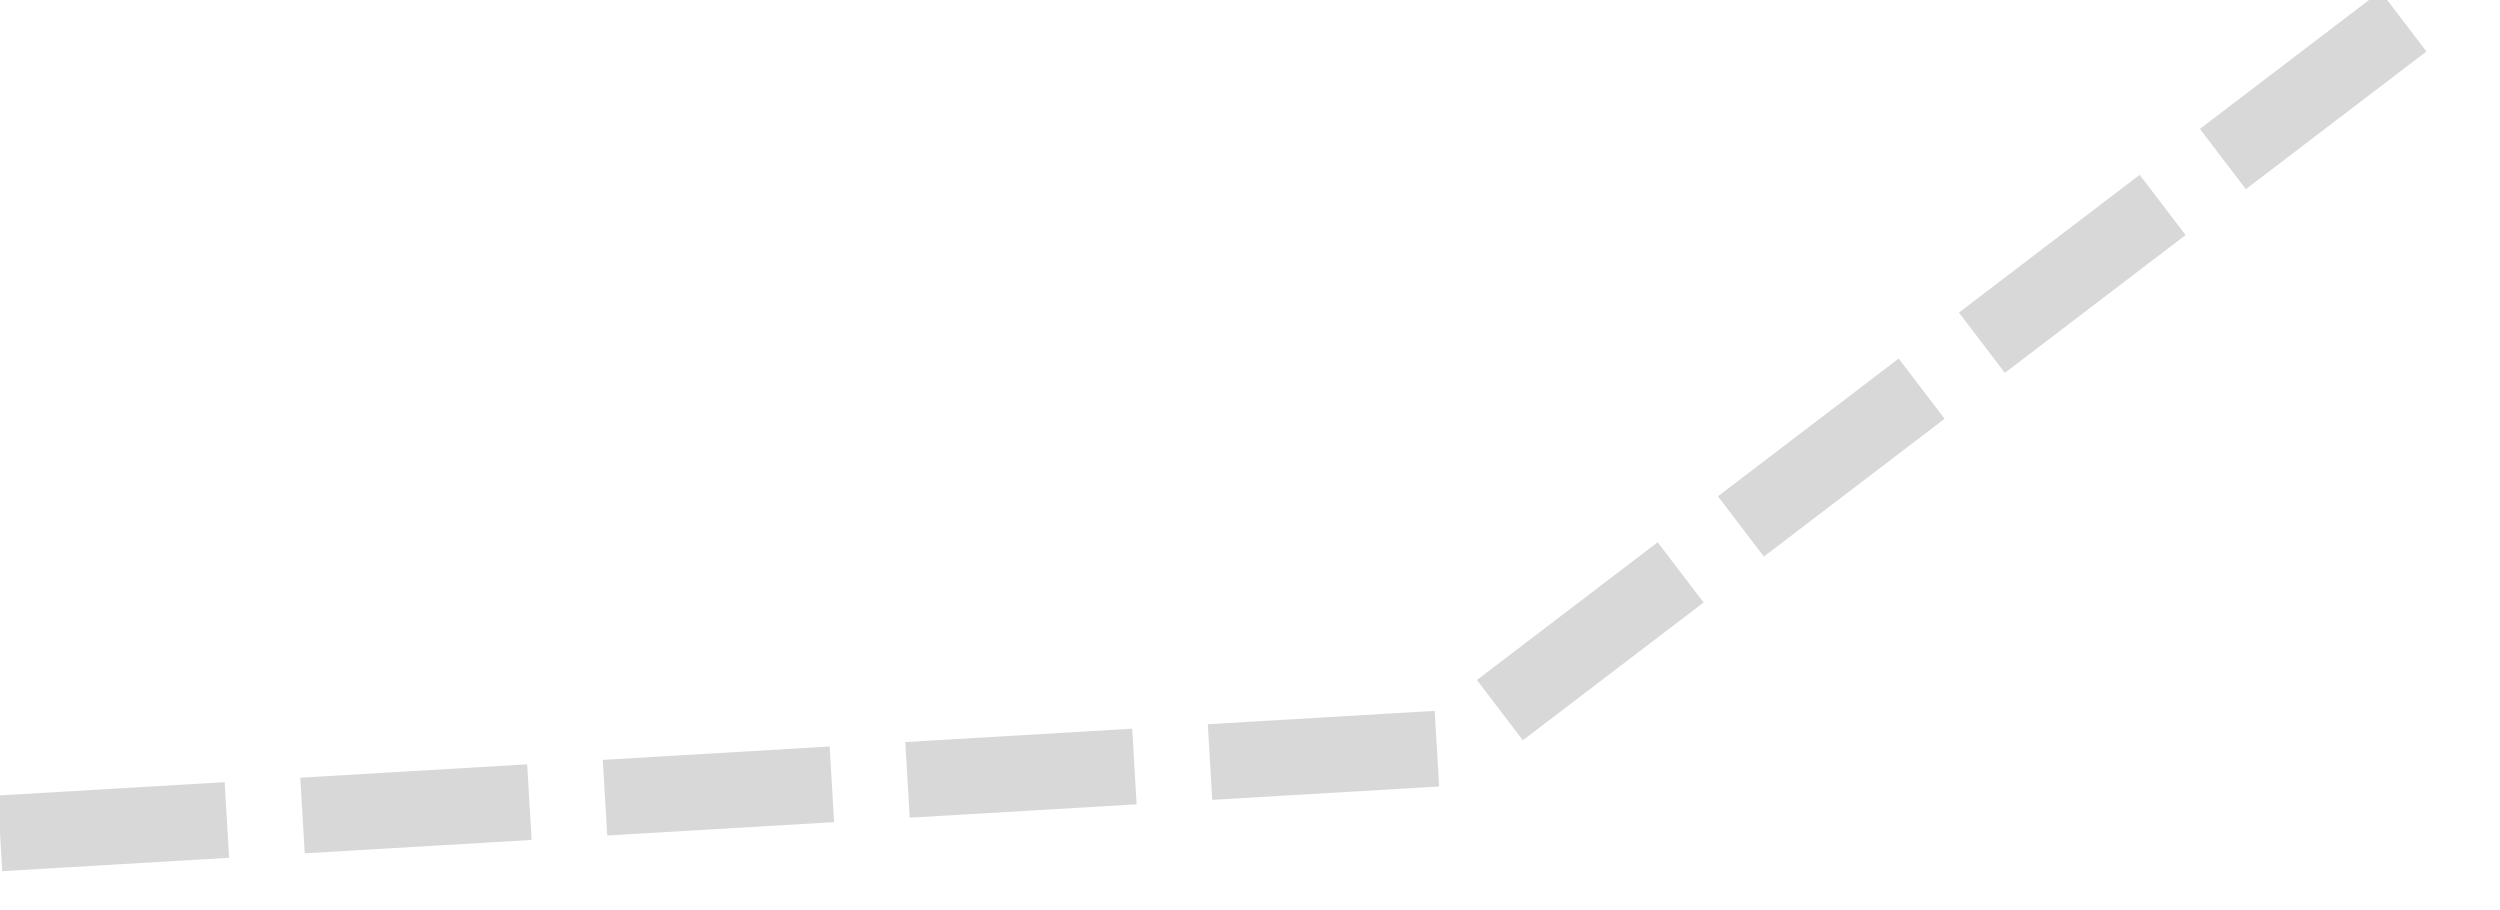
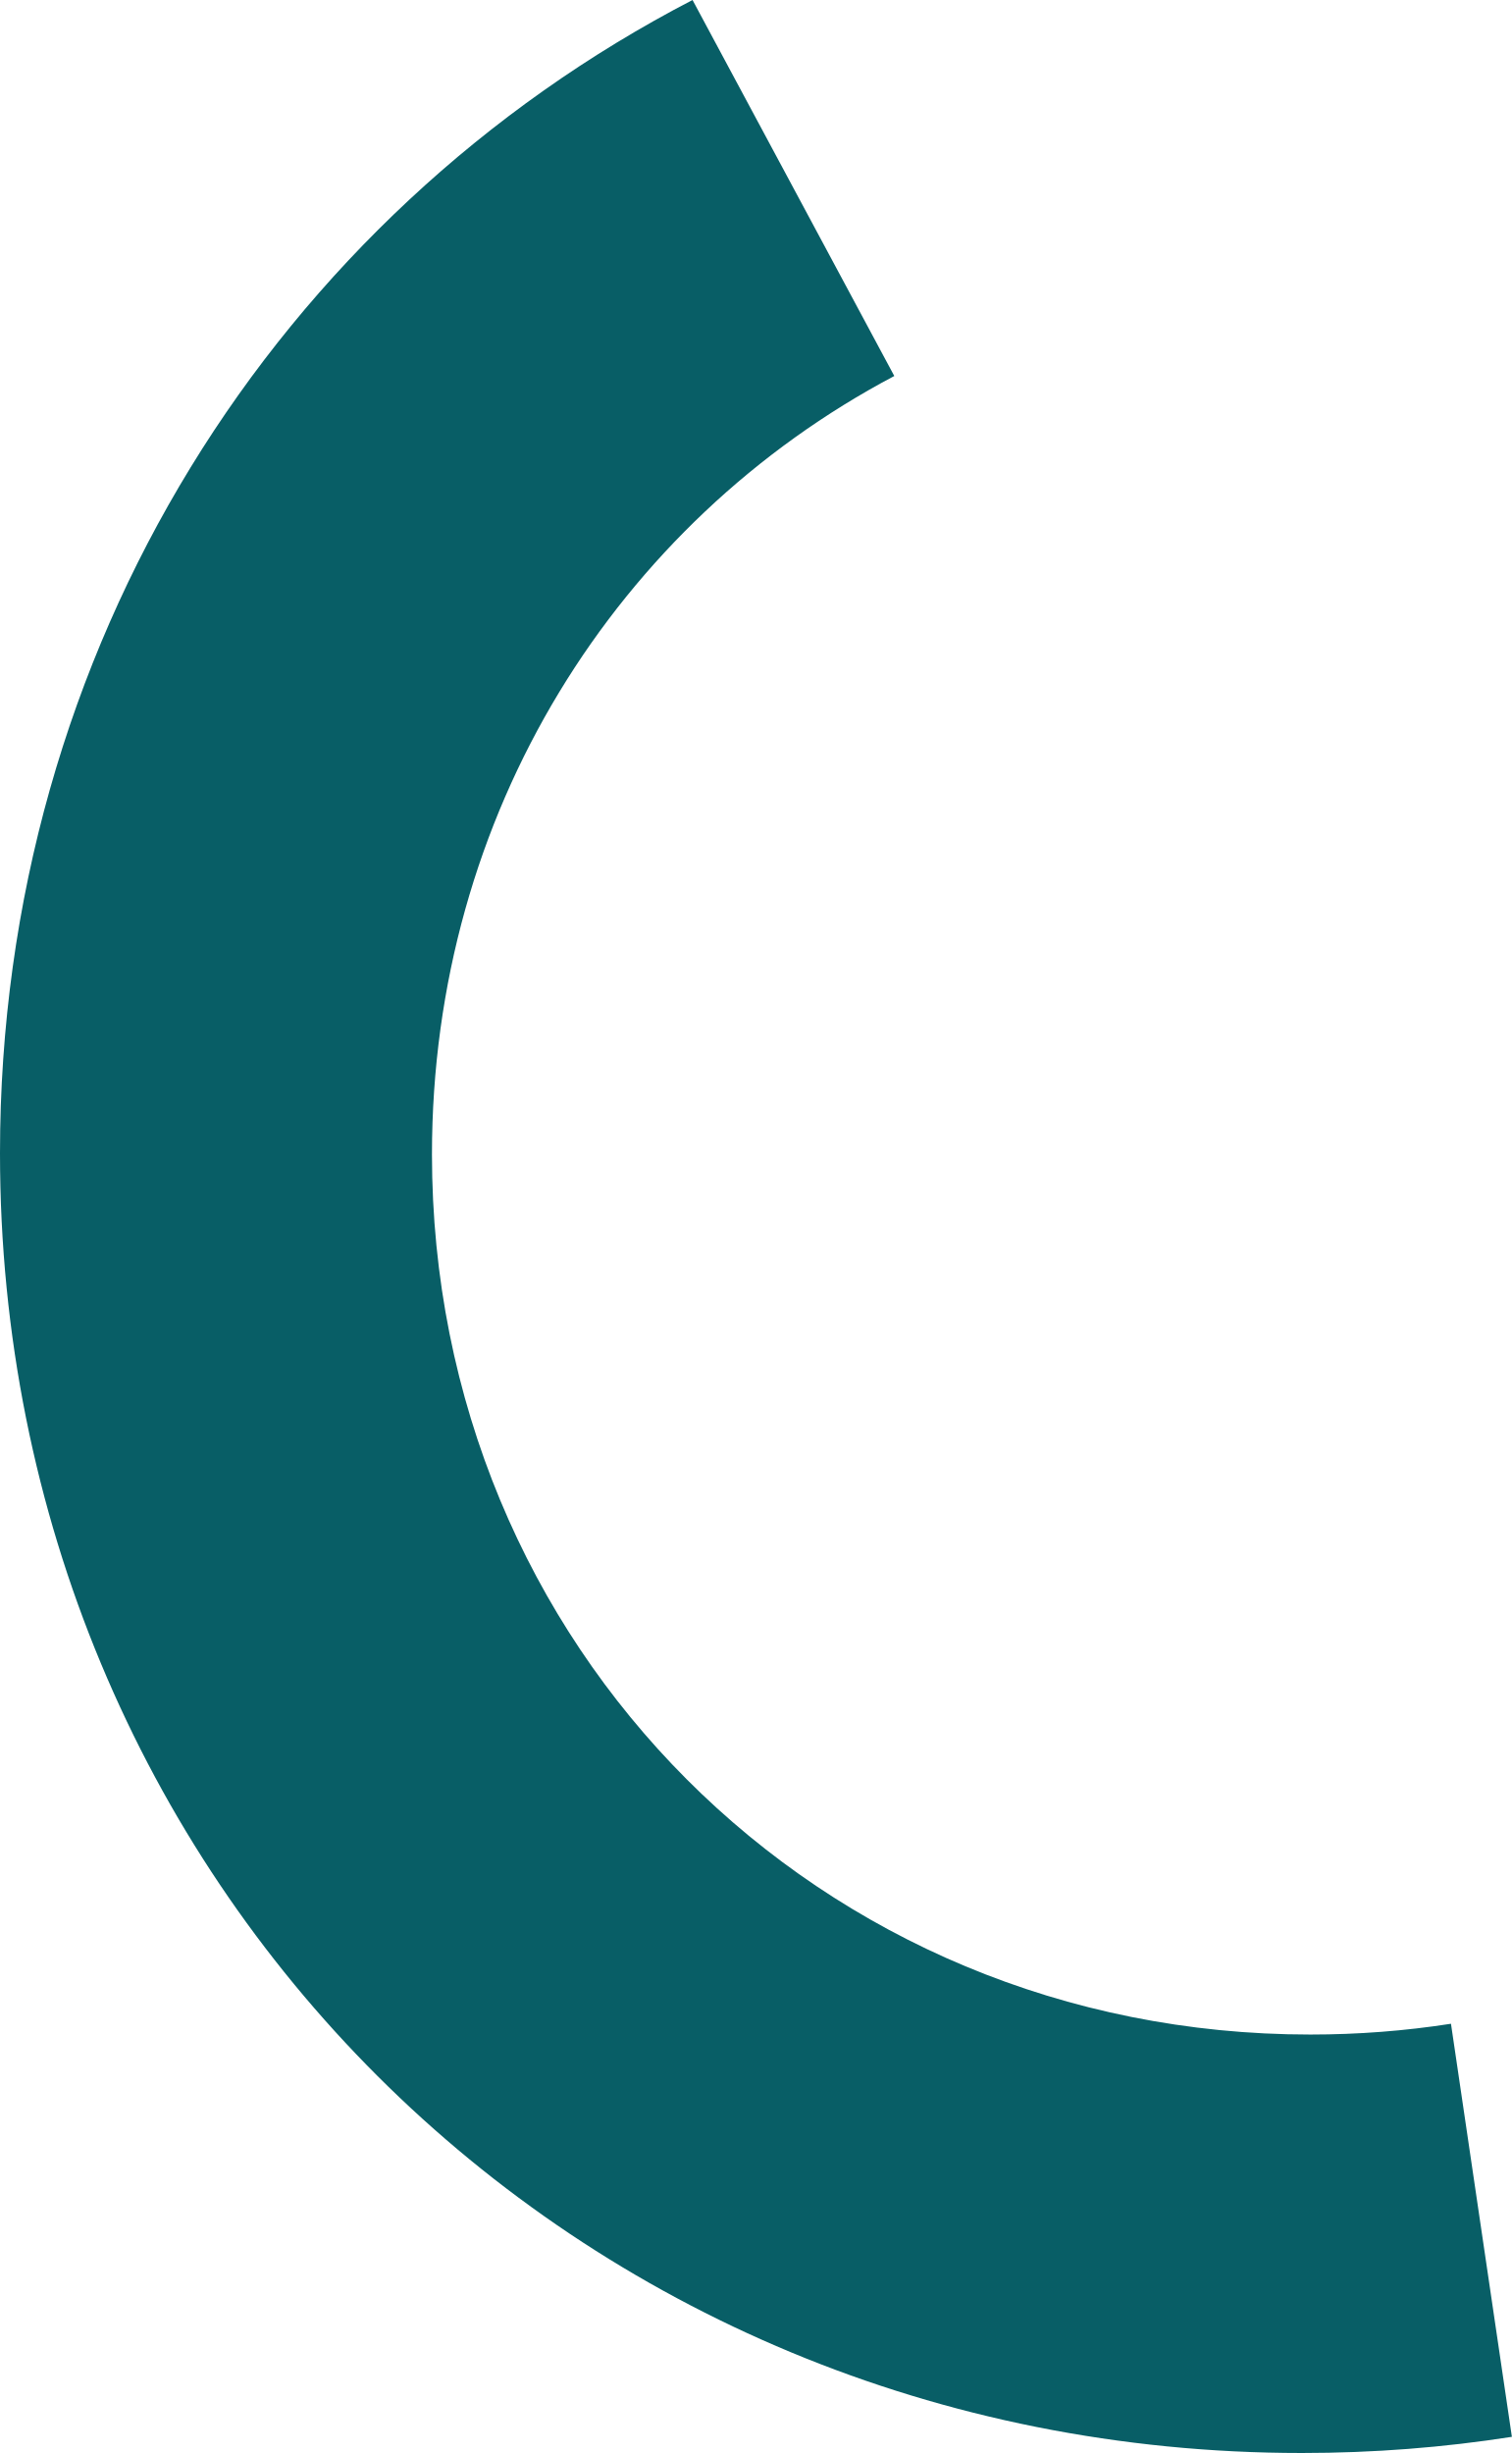
- <svg xmlns="http://www.w3.org/2000/svg" version="1.1" width="33px" height="12px">
-   <g transform="matrix(1 0 0 1 -198 -3567 )">
-     <path d="M 0 11  L 19.145 9.872  L 31.726 0.282  " stroke-width="1" stroke-dasharray="3,1" stroke="#d8d8d8" fill="none" transform="matrix(1 0 0 1 198 3567 )" />
+ <svg xmlns="http://www.w3.org/2000/svg" version="1.1" width="98px" height="159px">
+   <g transform="matrix(1 0 0 1 -127 -3124 )">
+     <path d="M 44.89 0  L 57.968 24.372  C 40.003 33.872  28 52.707  28 74.824  C 28 106.773  53.051 131.876  84.933 131.876  C 88.043 131.876  91.089 131.638  94.052 131.177  L 98 157.952  C 93.578 158.642  89.033 159  84.389 159  C 37.131 159  0 121.929  0 74.748  C 0 41.897  18.002 13.947  44.89 0  Z " fill-rule="nonzero" fill="#085e66" stroke="none" transform="matrix(1 0 0 1 127 3124 )" />
  </g>
</svg>
